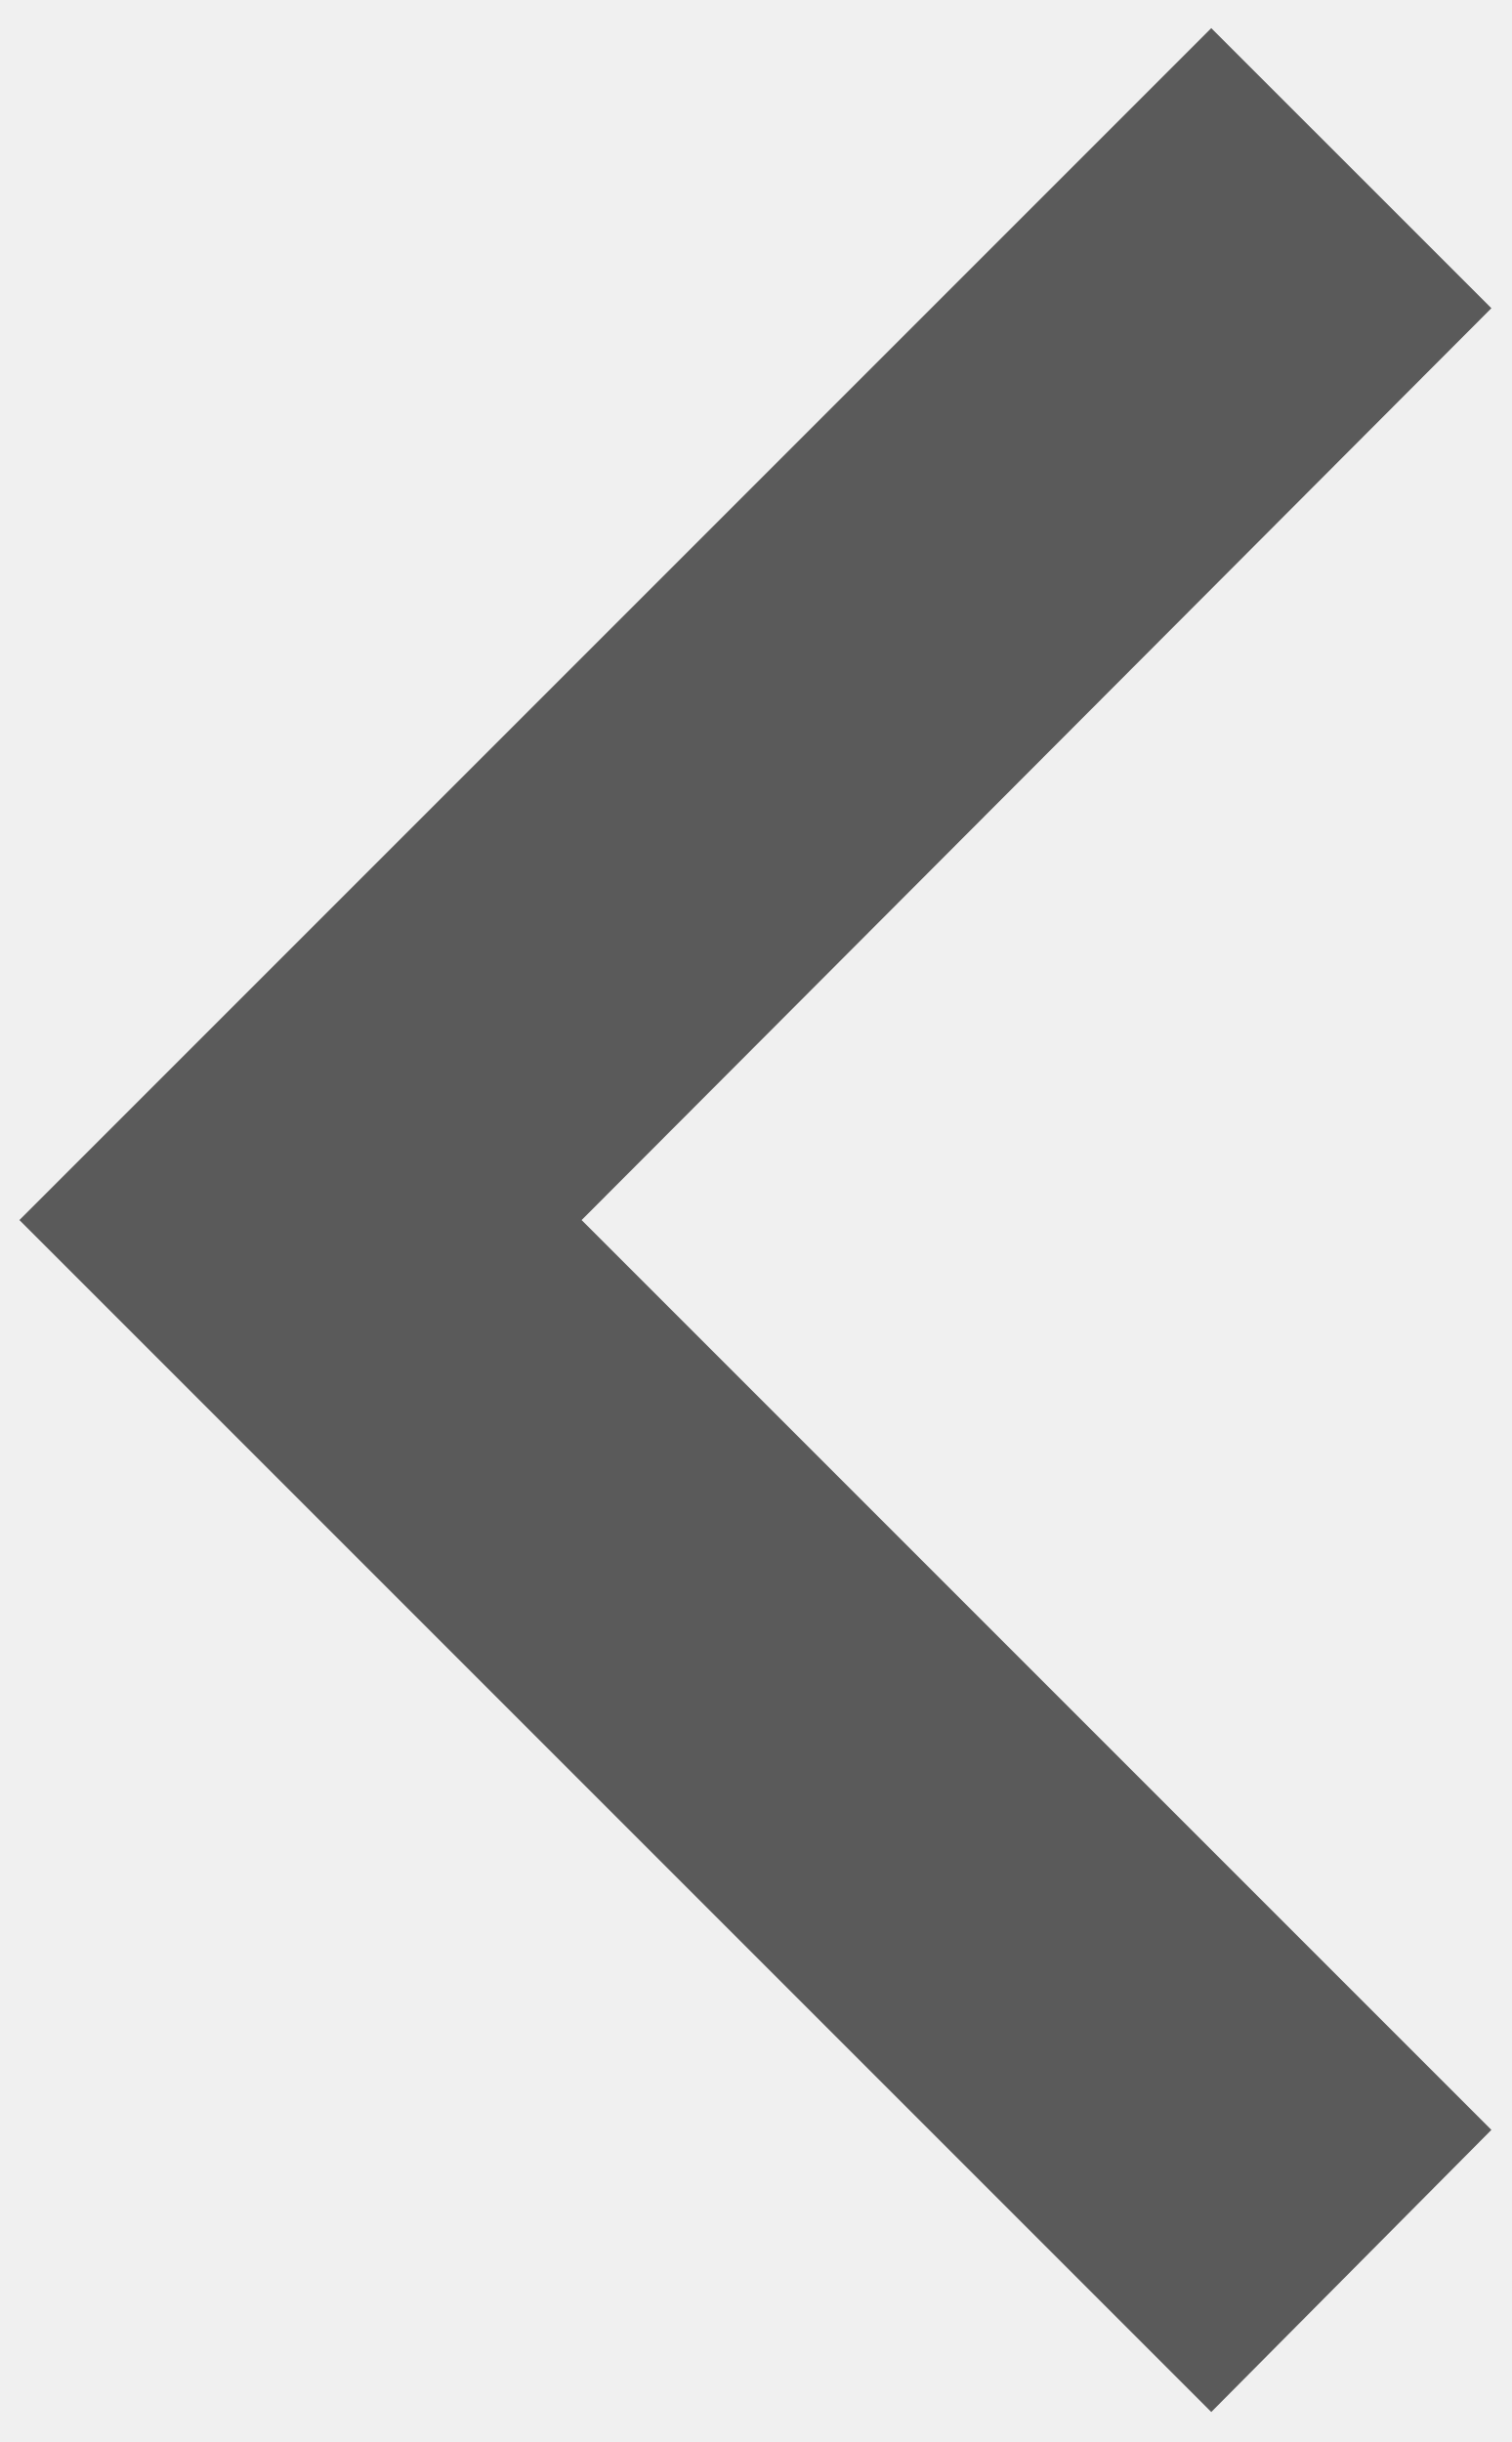
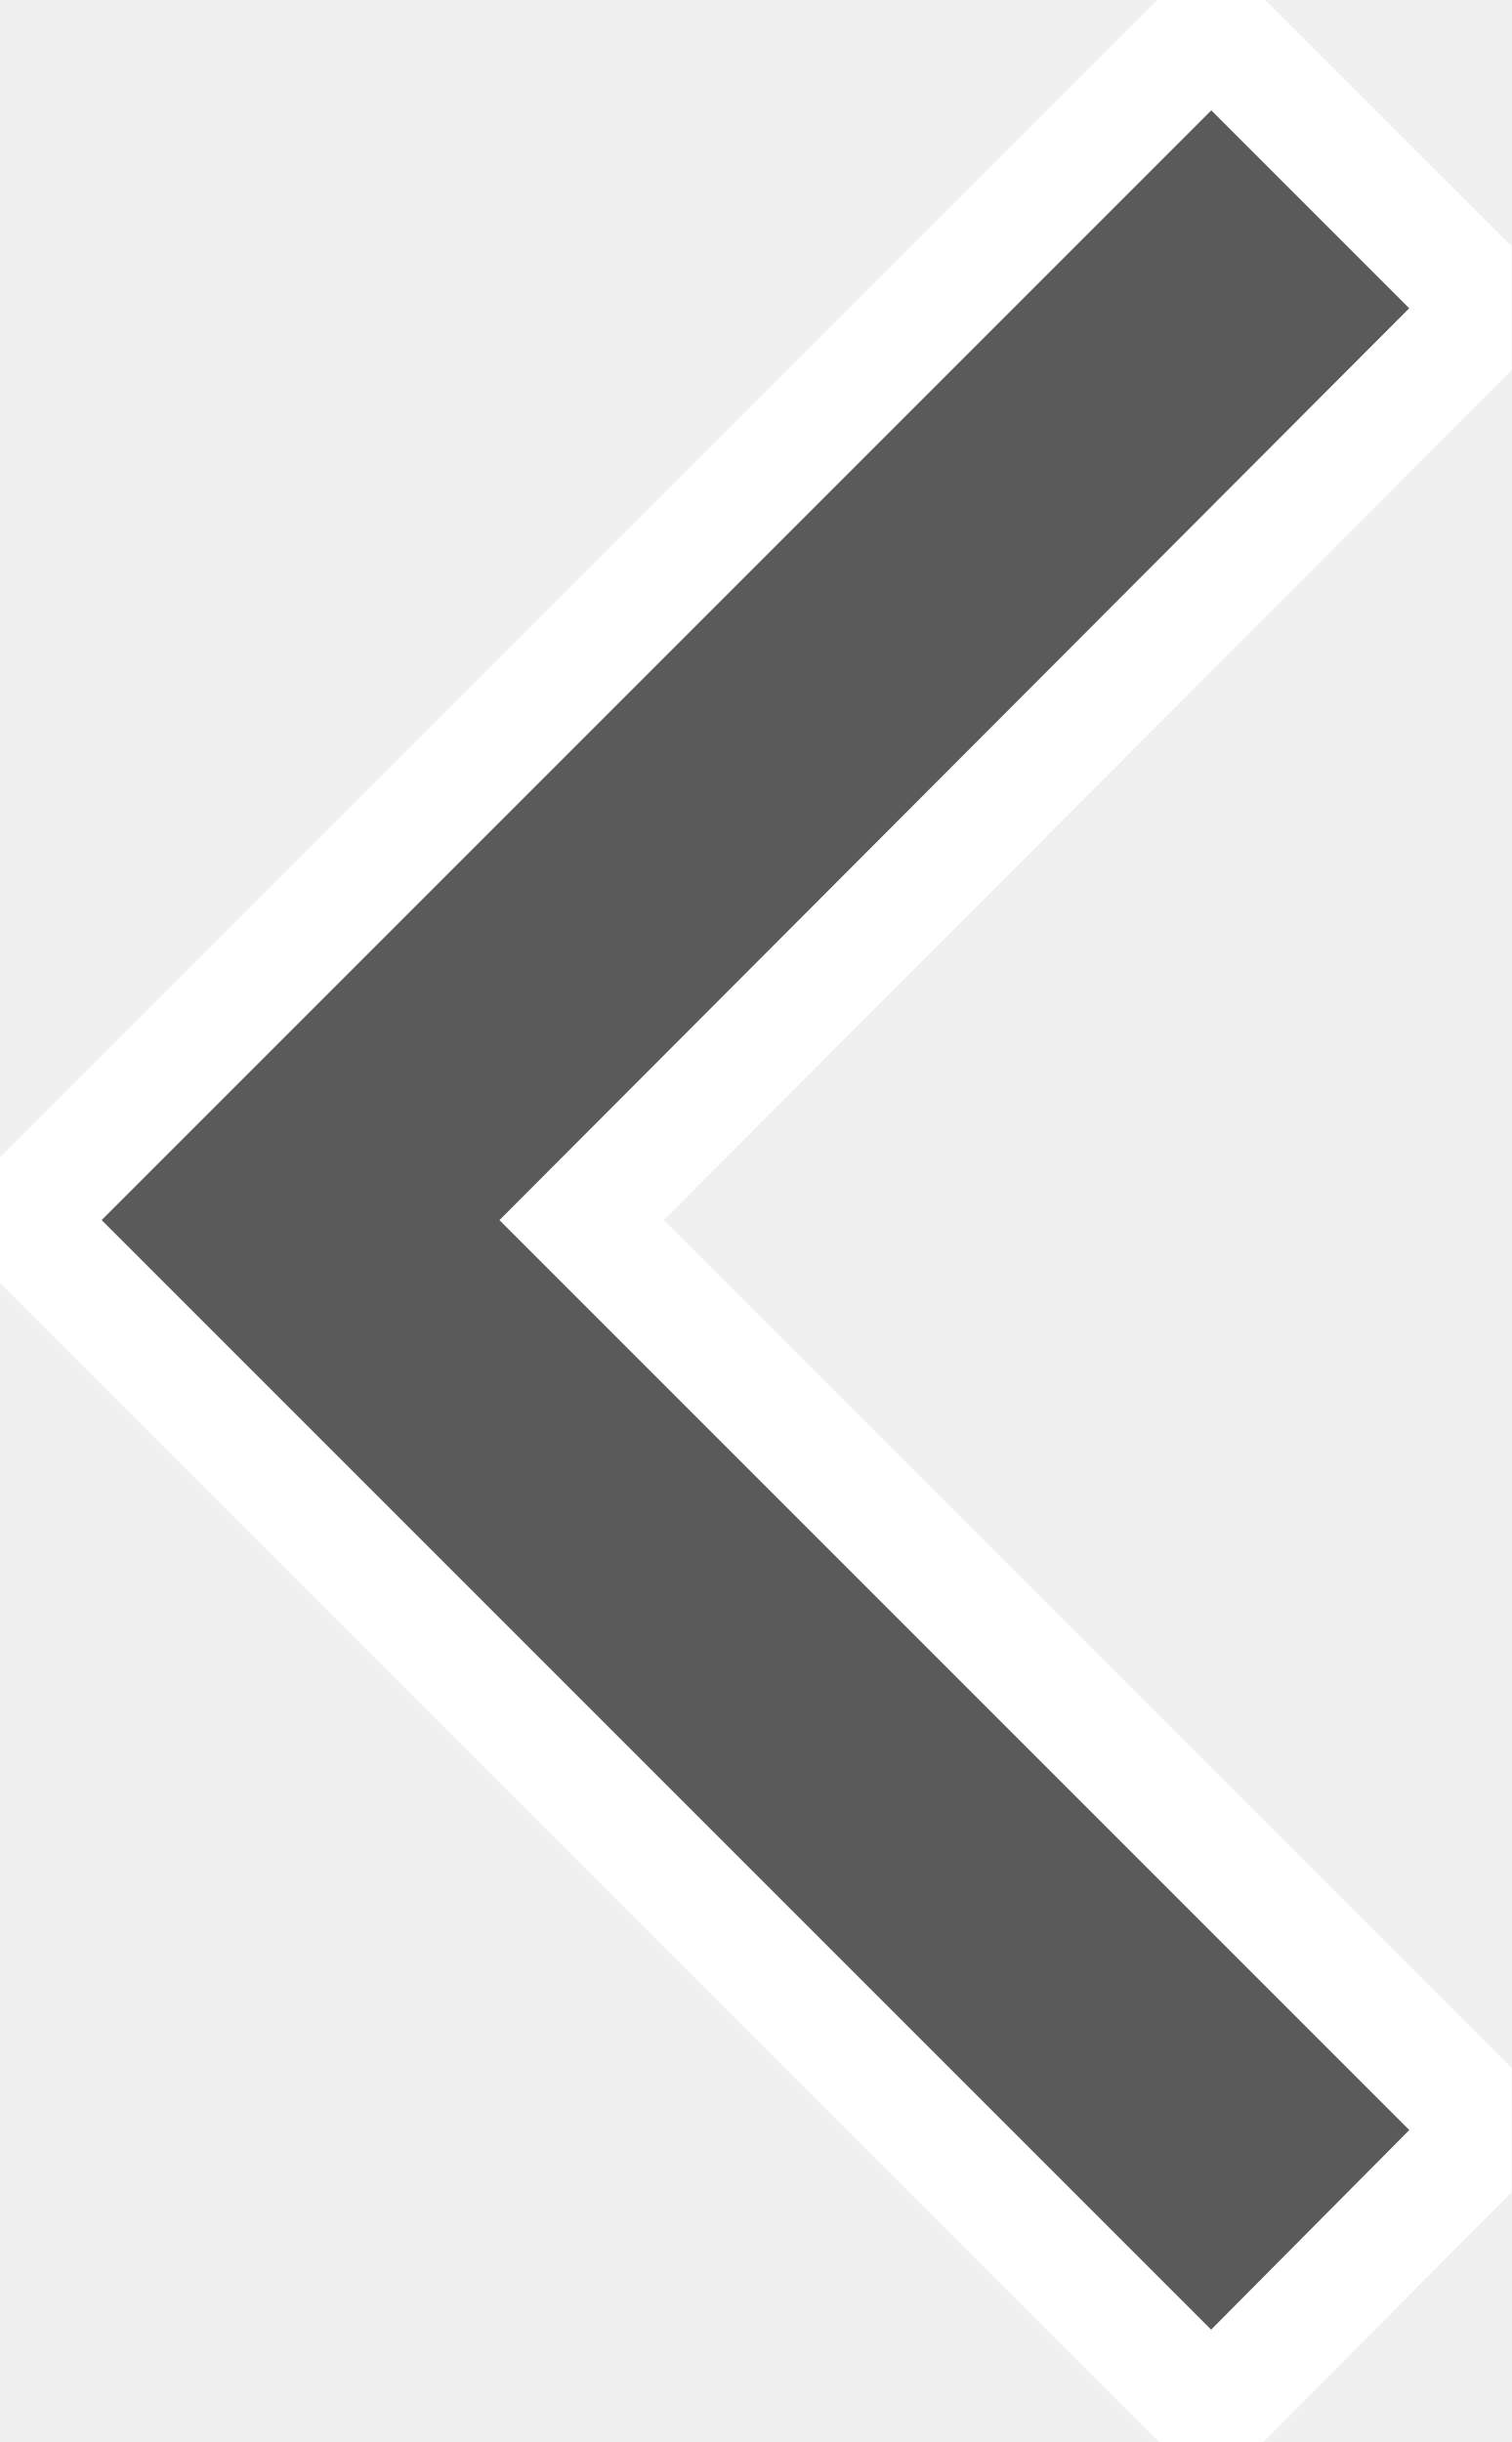
<svg xmlns="http://www.w3.org/2000/svg" width="26" height="42" viewBox="0 0 26 42" fill="none">
  <g clip-path="url(#clip0_59_471)">
-     <path d="M25.652 36.632L10.004 20.984L25.652 5.301L20.834 0.484L0.334 20.984L20.834 41.484L25.652 36.632Z" fill="#5A5A5A" />
+     <path d="M25.652 36.632L10.004 20.984L25.652 5.301L20.834 0.484L0.334 20.984L20.834 41.484L25.652 36.632Z" fill="#5A5A5A" stroke="white" stroke-width="2" stroke-linecap="round" />
  </g>
  <defs>
    <clipPath id="clip0_59_471">
      <rect width="26" height="42" fill="white" />
    </clipPath>
  </defs>
</svg>
